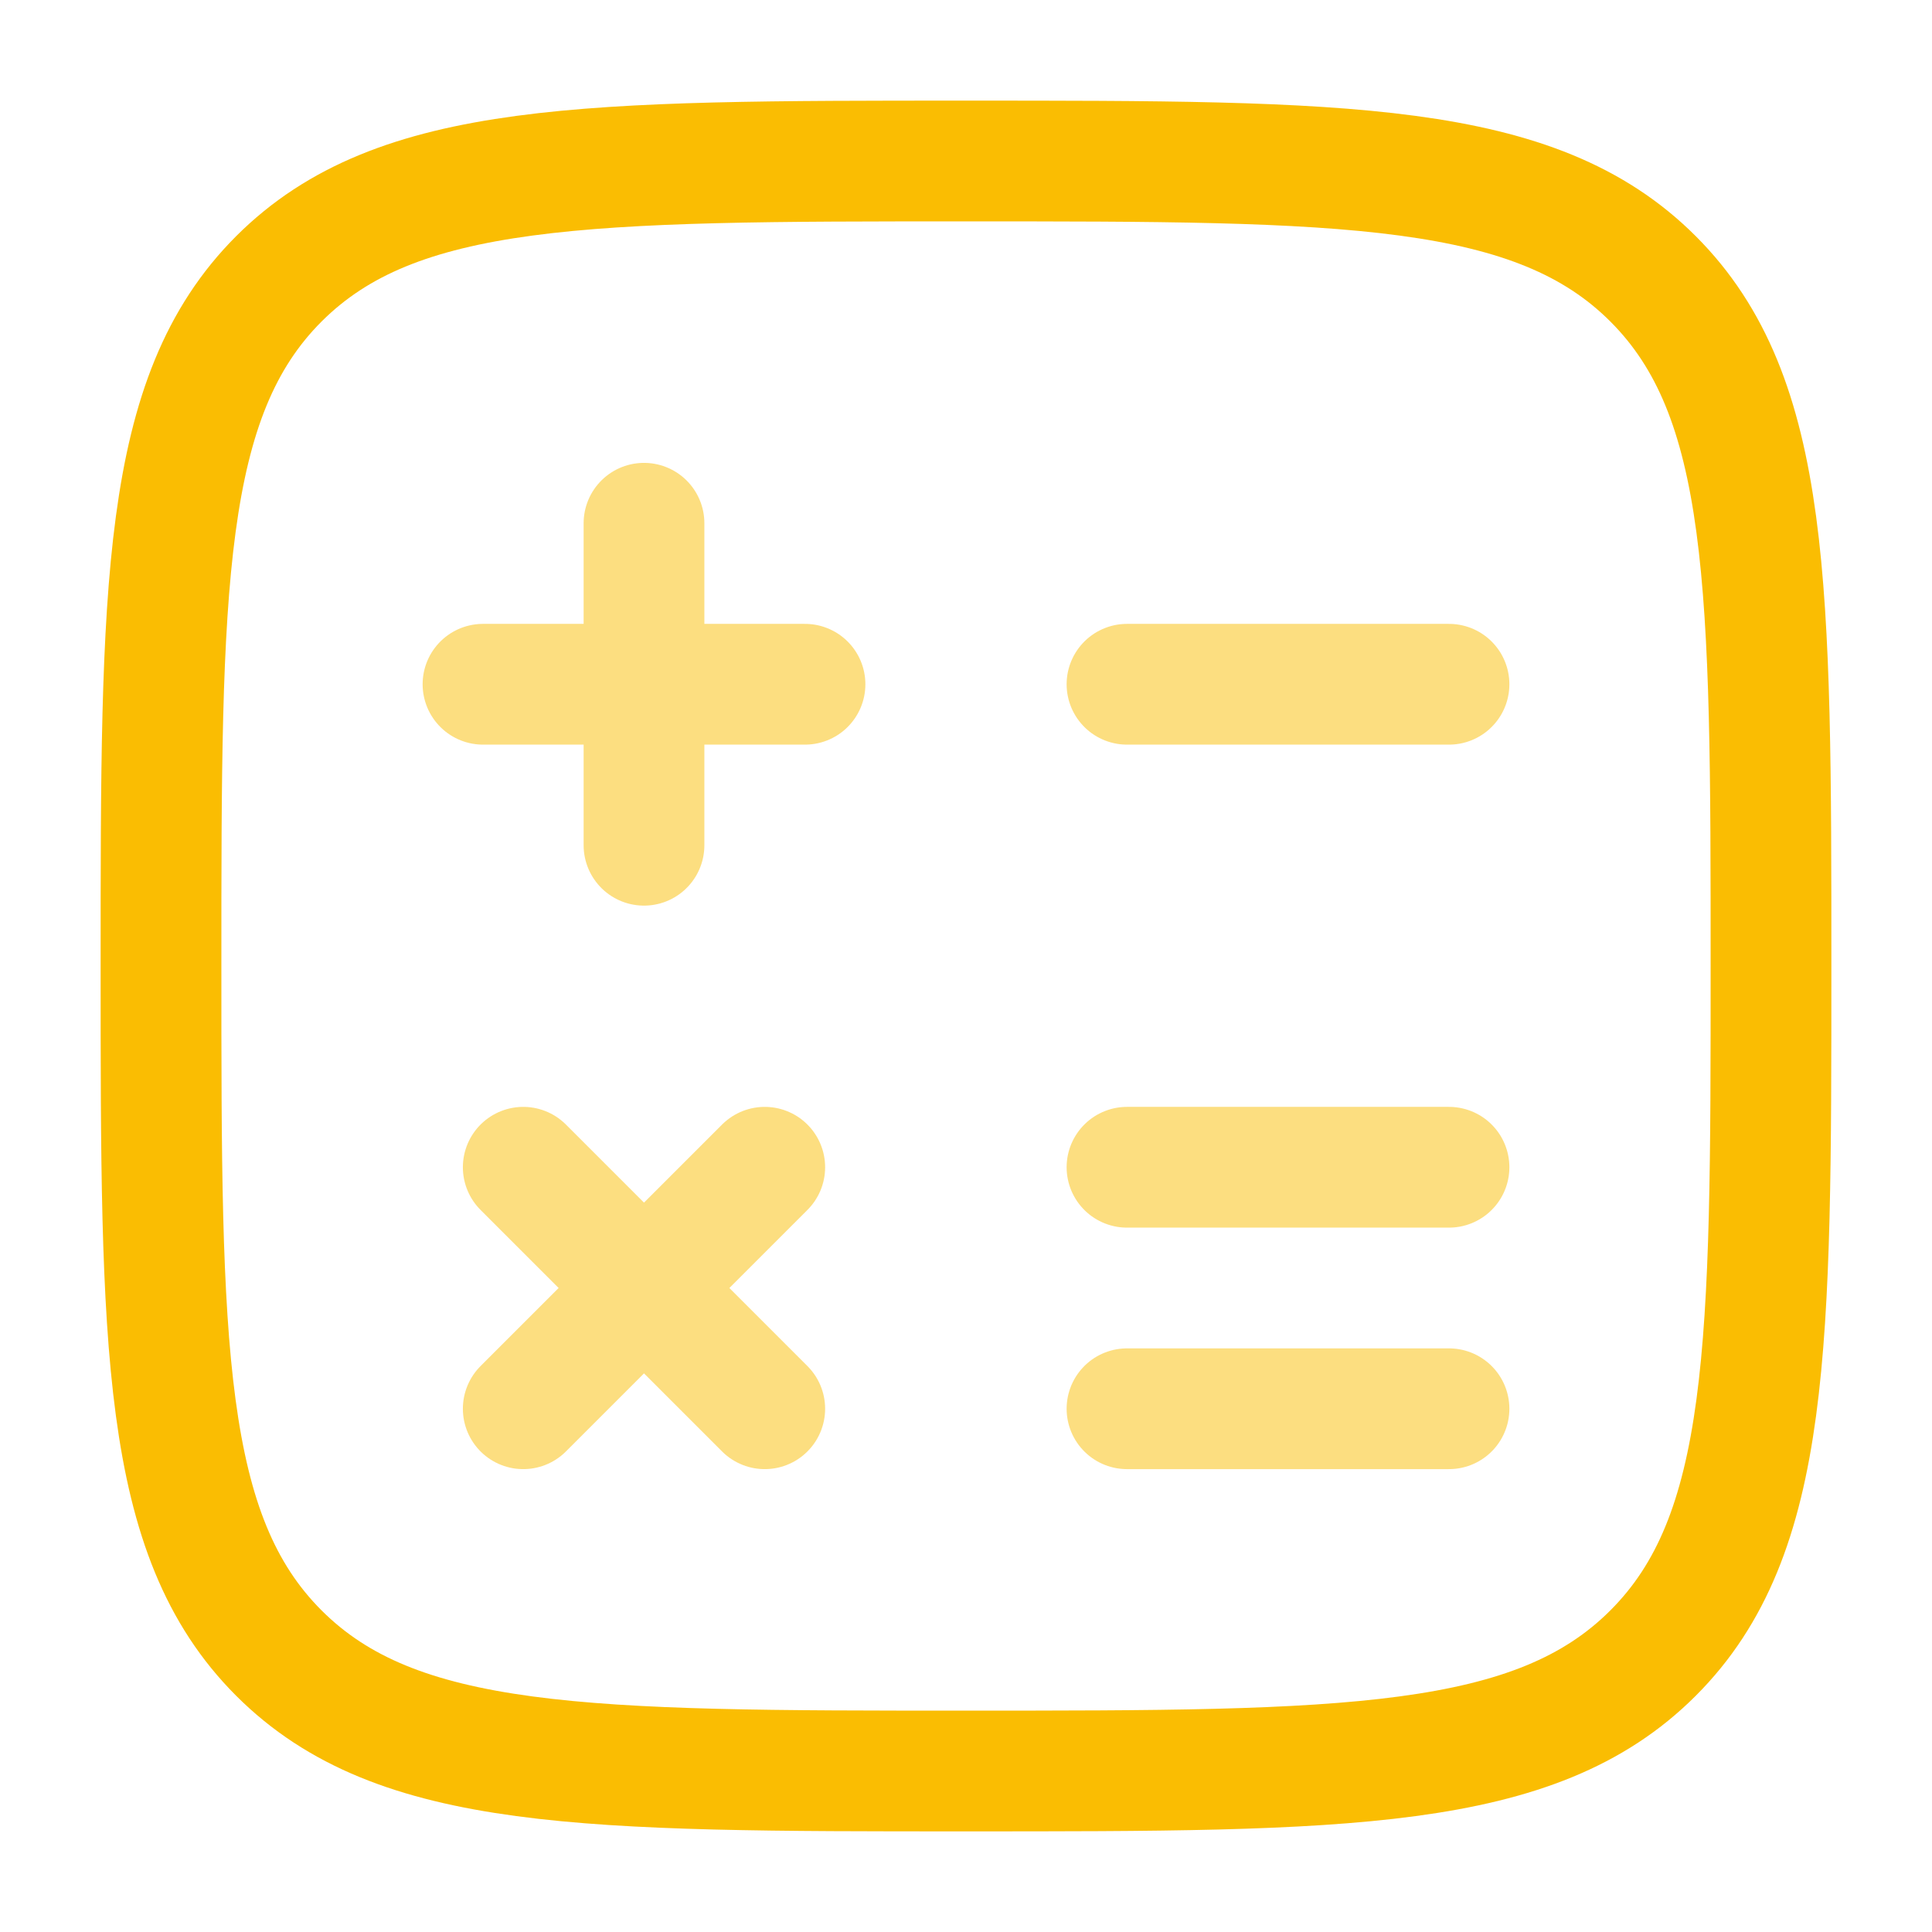
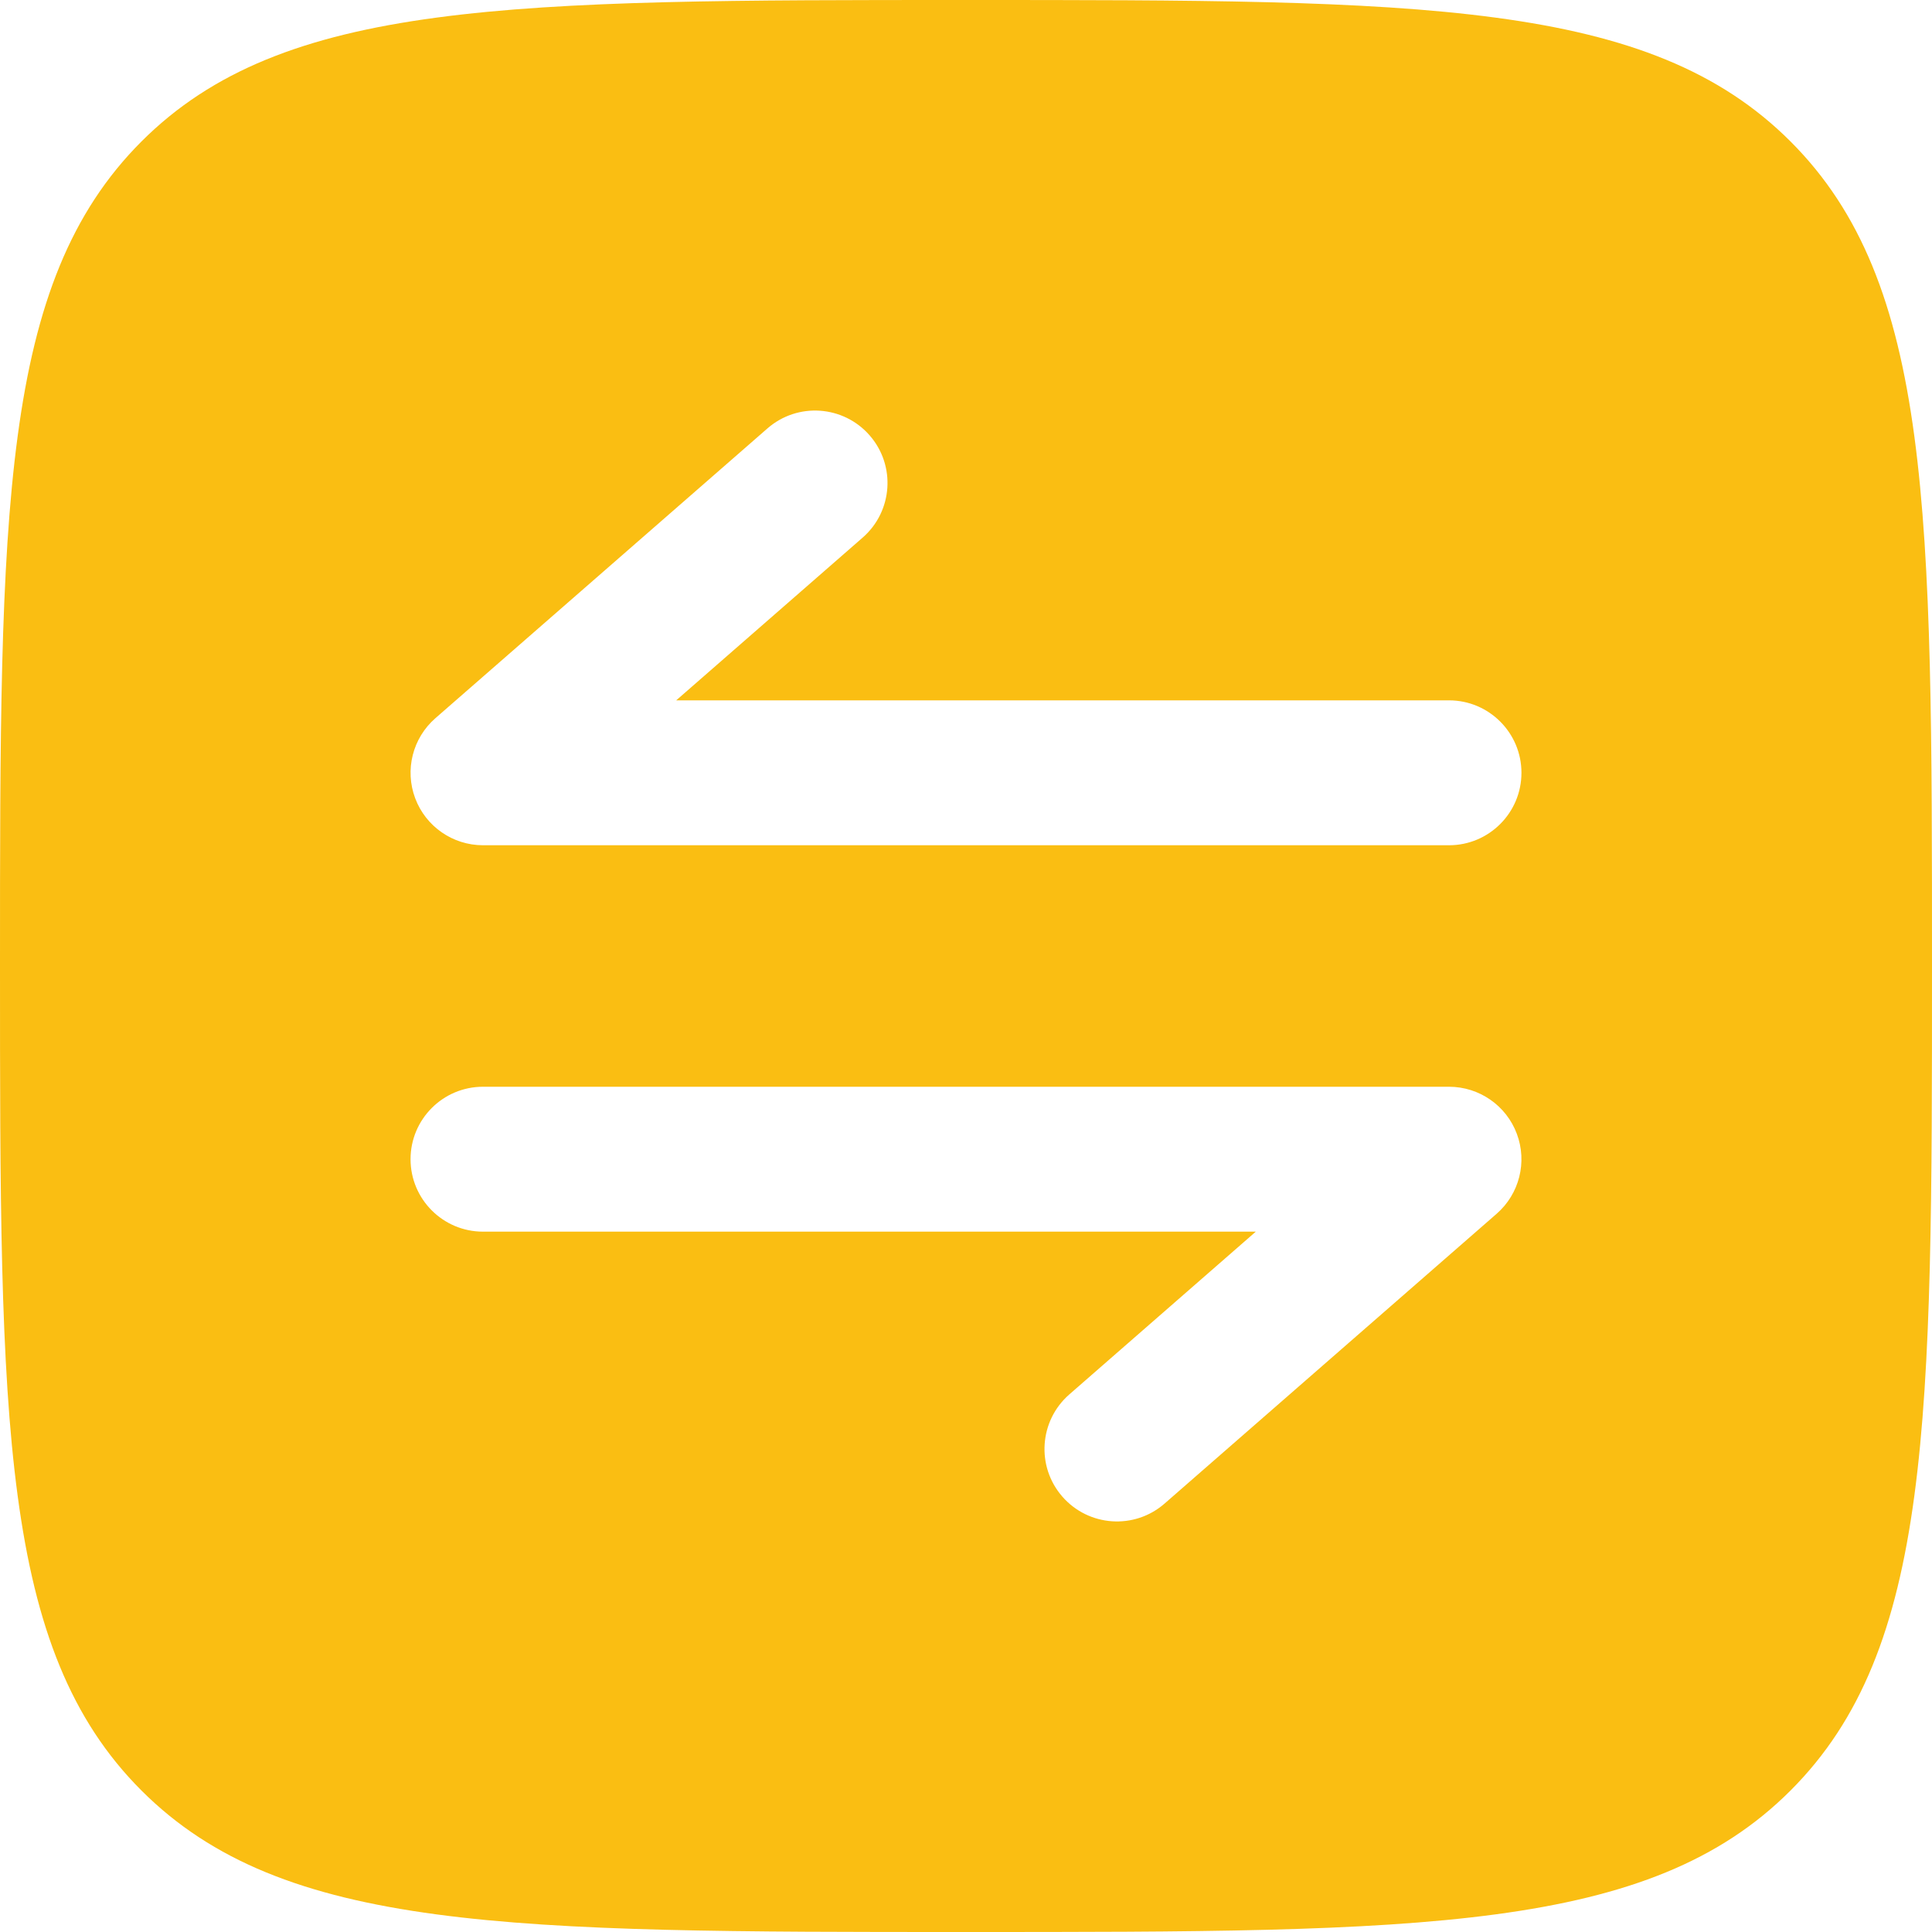
- <svg xmlns="http://www.w3.org/2000/svg" viewBox="0 0 24 24" fill="none">
-   <g id="SVGRepo_bgCarrier" stroke-width="0" />
-   <g id="SVGRepo_tracerCarrier" stroke-linecap="round" stroke-linejoin="round" />
-   <g id="SVGRepo_iconCarrier">
-     <path d="M3.464 20.535C4.929 22 7.286 22 12 22C16.714 22 19.071 22 20.535 20.535C22 19.071 22 16.714 22 12C22 7.286 22 4.929 20.535 3.464C19.071 2 16.714 2 12 2C7.286 2 4.929 2 3.464 3.464C2 4.929 2 7.286 2 12C2 16.714 2 19.071 3.464 20.535Z" stroke="#FABD02" stroke-width="1.5" />
-     <path opacity="0.5" d="M18 8.5H14M18 14.5H14M18 17.5H14M10 8.5H8M8 8.5L6 8.5M8 8.5L8 6.5M8 8.5L8 10.5M9.5 14.5L8 16M8 16L6.5 17.5M8 16L6.5 14.5M8 16L9.5 17.5" stroke="#FABD02" stroke-width="1.5" stroke-linecap="round" />
-   </g>
+ <svg xmlns="http://www.w3.org/2000/svg" width="40" height="40" viewBox="0 0 40 40" fill="none">
+   <path fill-rule="evenodd" clip-rule="evenodd" d="M0 20C0 10.572 0 5.858 2.929 2.929C5.858 0 10.572 0 20 0C29.428 0 34.142 0 37.071 2.929C40 5.858 40 10.572 40 20C40 29.428 40 34.142 37.071 37.071C34.142 40 29.428 40 20 40C10.572 40 5.858 40 2.929 37.071C0 34.142 0 29.428 0 20ZM30 22.5C30.625 22.5 31.185 22.888 31.404 23.473C31.624 24.059 31.457 24.719 30.986 25.13L24.111 31.13C23.487 31.675 22.54 31.61 21.995 30.986C21.45 30.362 21.515 29.415 22.139 28.87L26 25.5L10 25.5C9.172 25.5 8.5 24.828 8.5 24C8.5 23.172 9.172 22.5 10 22.5L30 22.5ZM18.005 9.014C18.55 9.638 18.485 10.585 17.861 11.13L14 14.5H30C30.828 14.5 31.5 15.172 31.5 16C31.5 16.828 30.828 17.5 30 17.5H10C9.375 17.5 8.815 17.112 8.596 16.527C8.376 15.941 8.543 15.281 9.014 14.87L15.889 8.87C16.513 8.325 17.46 8.39 18.005 9.014Z" fill="#FABE12" />
</svg>
